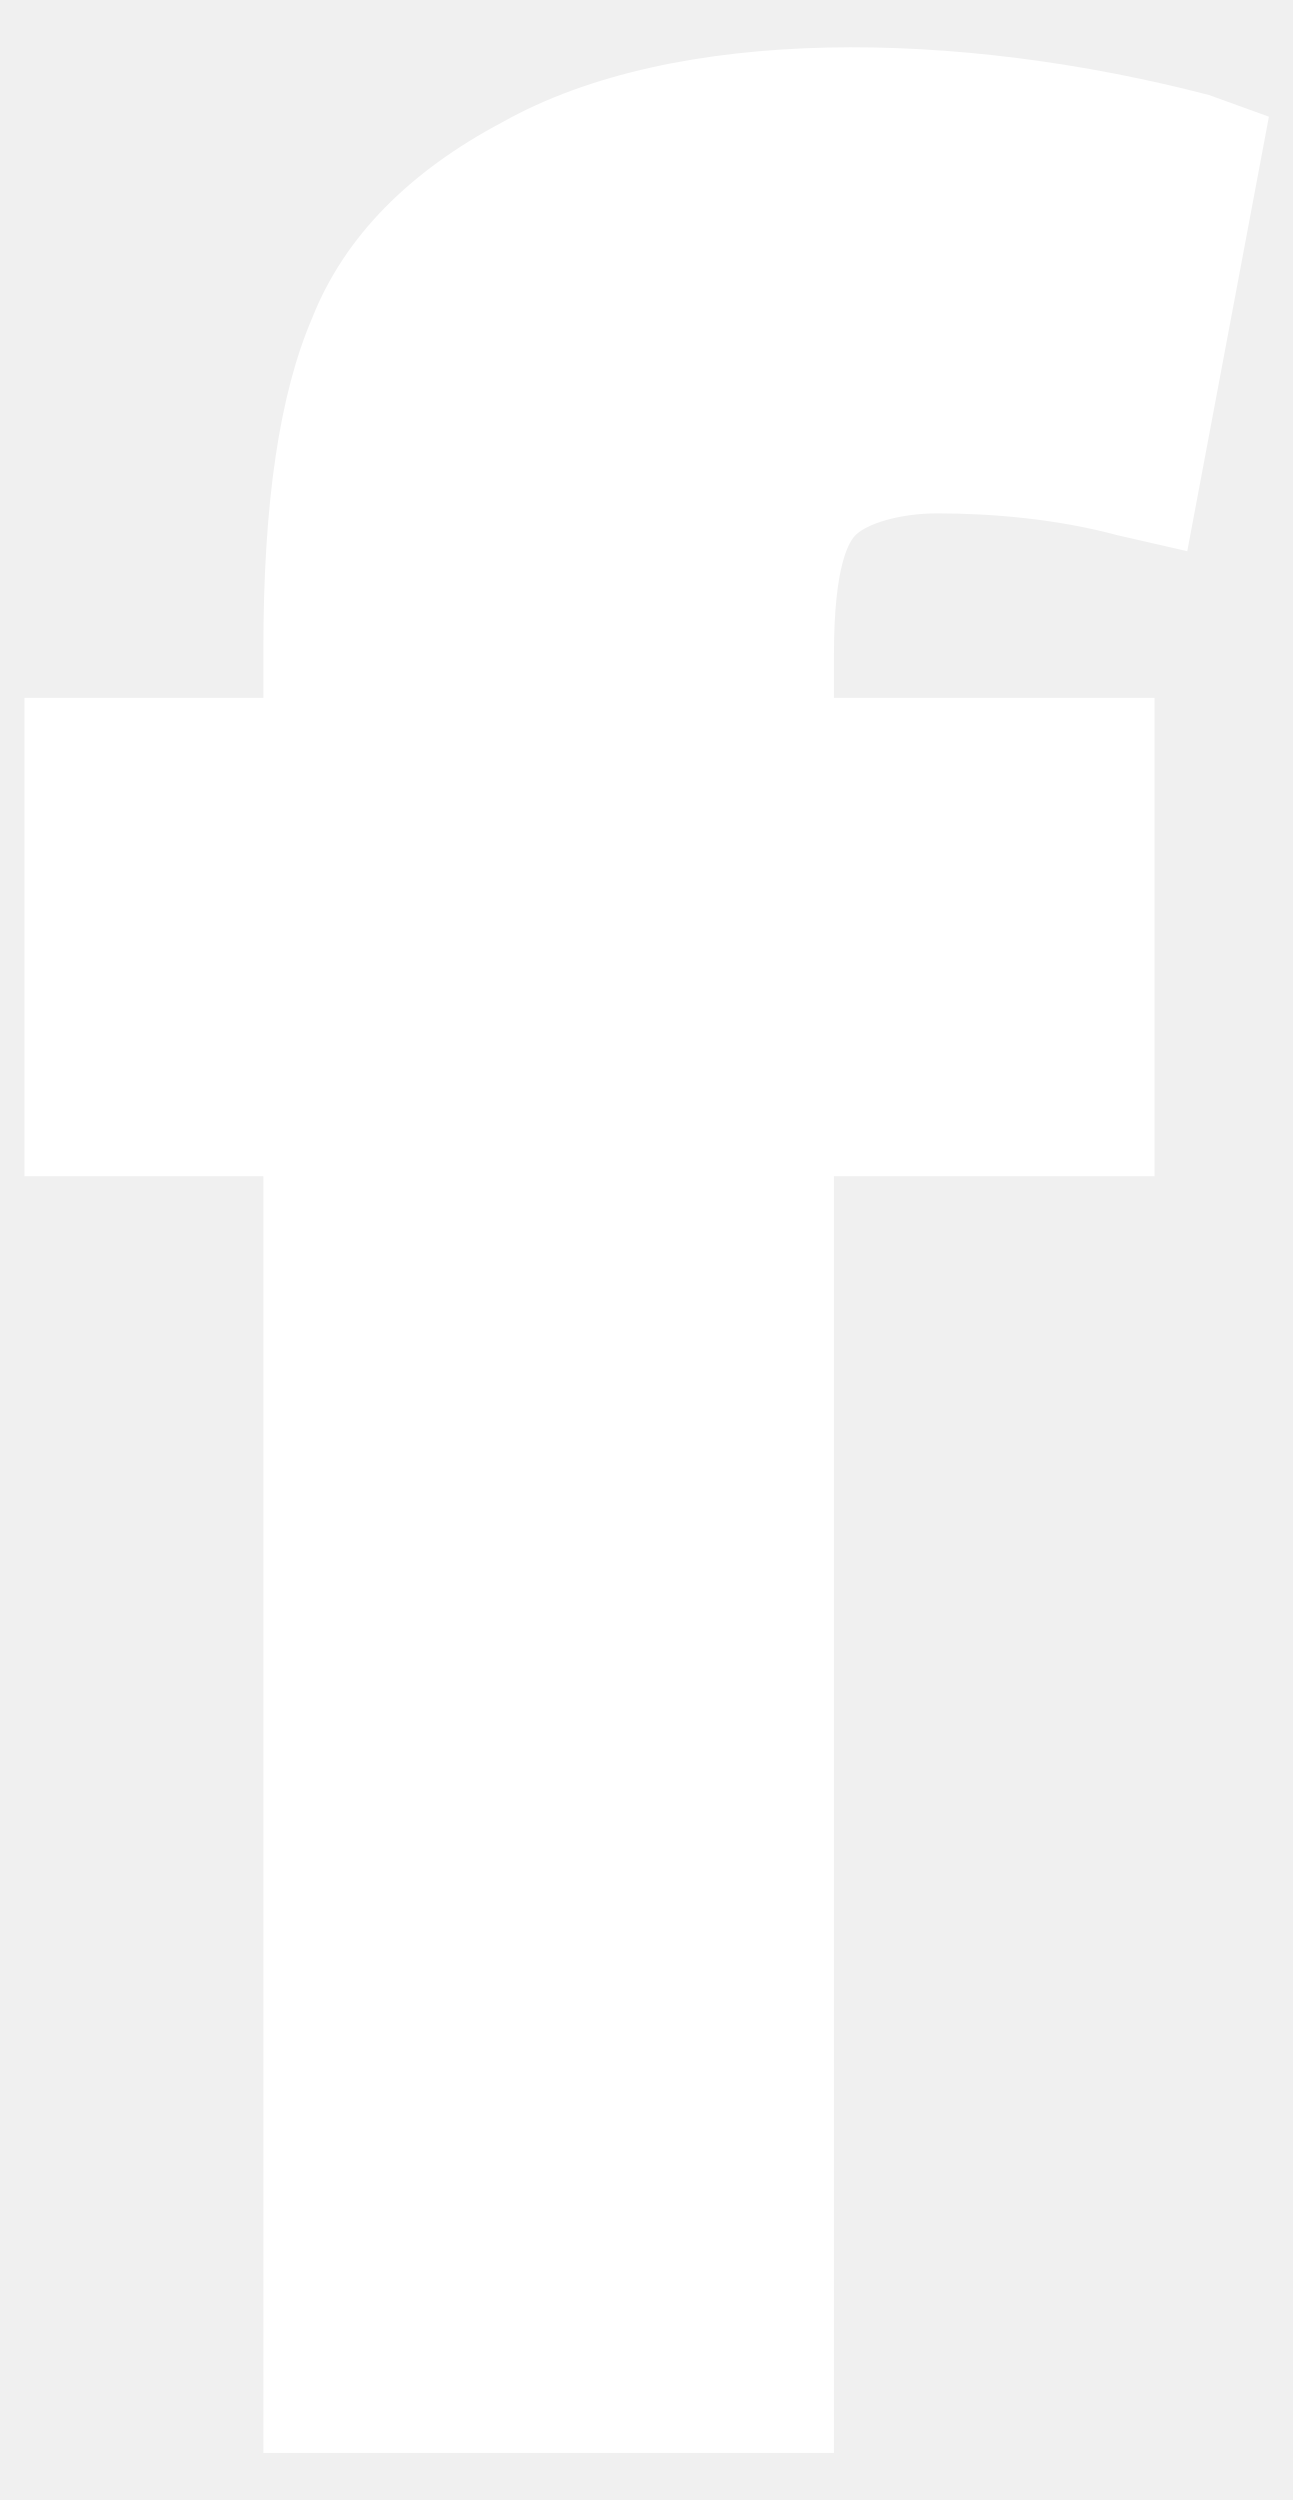
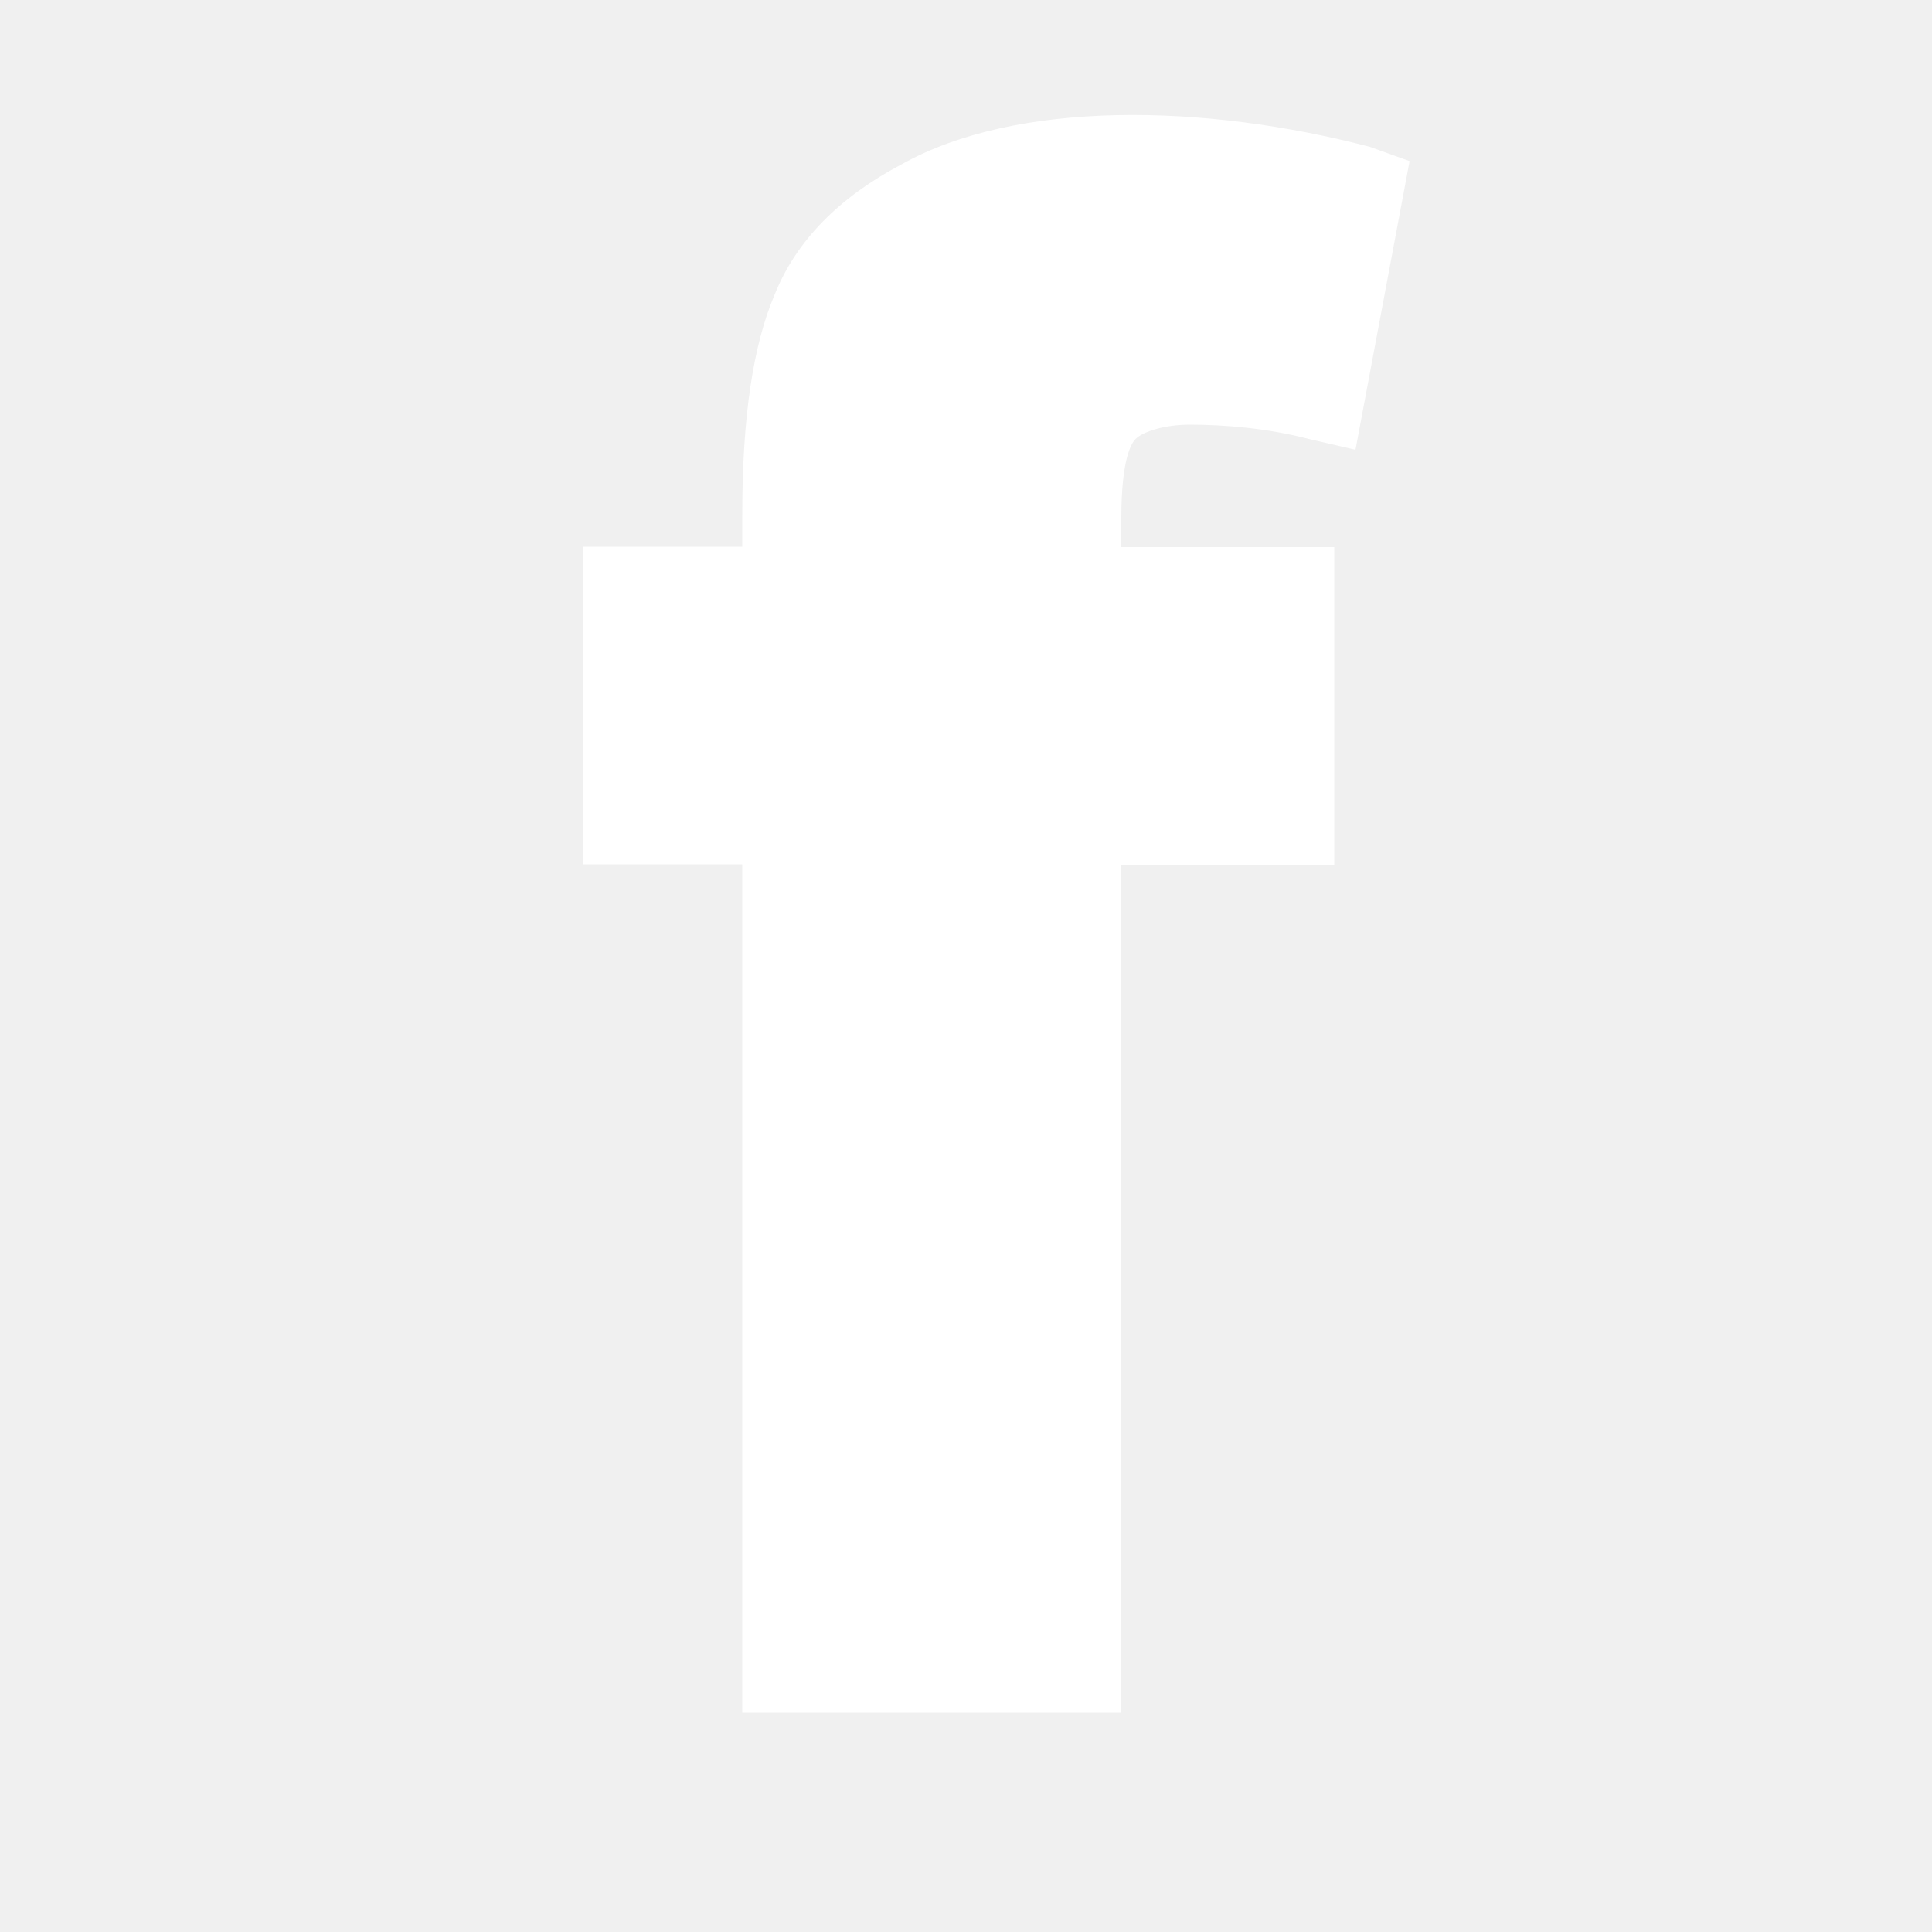
- <svg xmlns="http://www.w3.org/2000/svg" viewBox="0 250 280.3 542" enable-background="new 0 250 280.3 542">
-   <path fill="#fff" d="M108.9 276.5c-20 10.6-34.2 24.7-41.2 42.4-7.1 16.5-10.6 40-10.6 71.8v10.6H5.3V505h51.8v276.8h123.7V505h69.5V401.3h-69.5v-9.4c0-20 3.5-24.7 4.7-25.9 2.4-2.4 9.4-4.7 17.7-4.7 11.8 0 25.9 1.2 38.9 4.7l15.3 3.5 17.7-94.2-13-4.7c-54.2-14.1-115.5-15.3-153.2 5.9z" />
+ <svg xmlns="http://www.w3.org/2000/svg" version="1.1" id="Layer_1" x="0px" y="0px" viewBox="0 0 500 500" enable-background="new 0 0 500 500" xml:space="preserve">
+   <path fill="#FFFFFF" d="M233.2,42.6c-15.9,8.4-27.1,19.6-32.7,33.6c-5.6,13.1-8.4,31.7-8.4,56.9v8.4h-41.1v82.2h41.1v219.4h98.1  V223.8h55.1v-82.2h-55.1v-7.5c0-15.9,2.8-19.6,3.7-20.5c1.9-1.9,7.5-3.7,14-3.7c9.4,0,20.5,1,30.8,3.7l12.1,2.8l14-74.7l-10.3-3.7  C311.7,26.8,263.1,25.8,233.2,42.6L233.2,42.6z" />
</svg>
